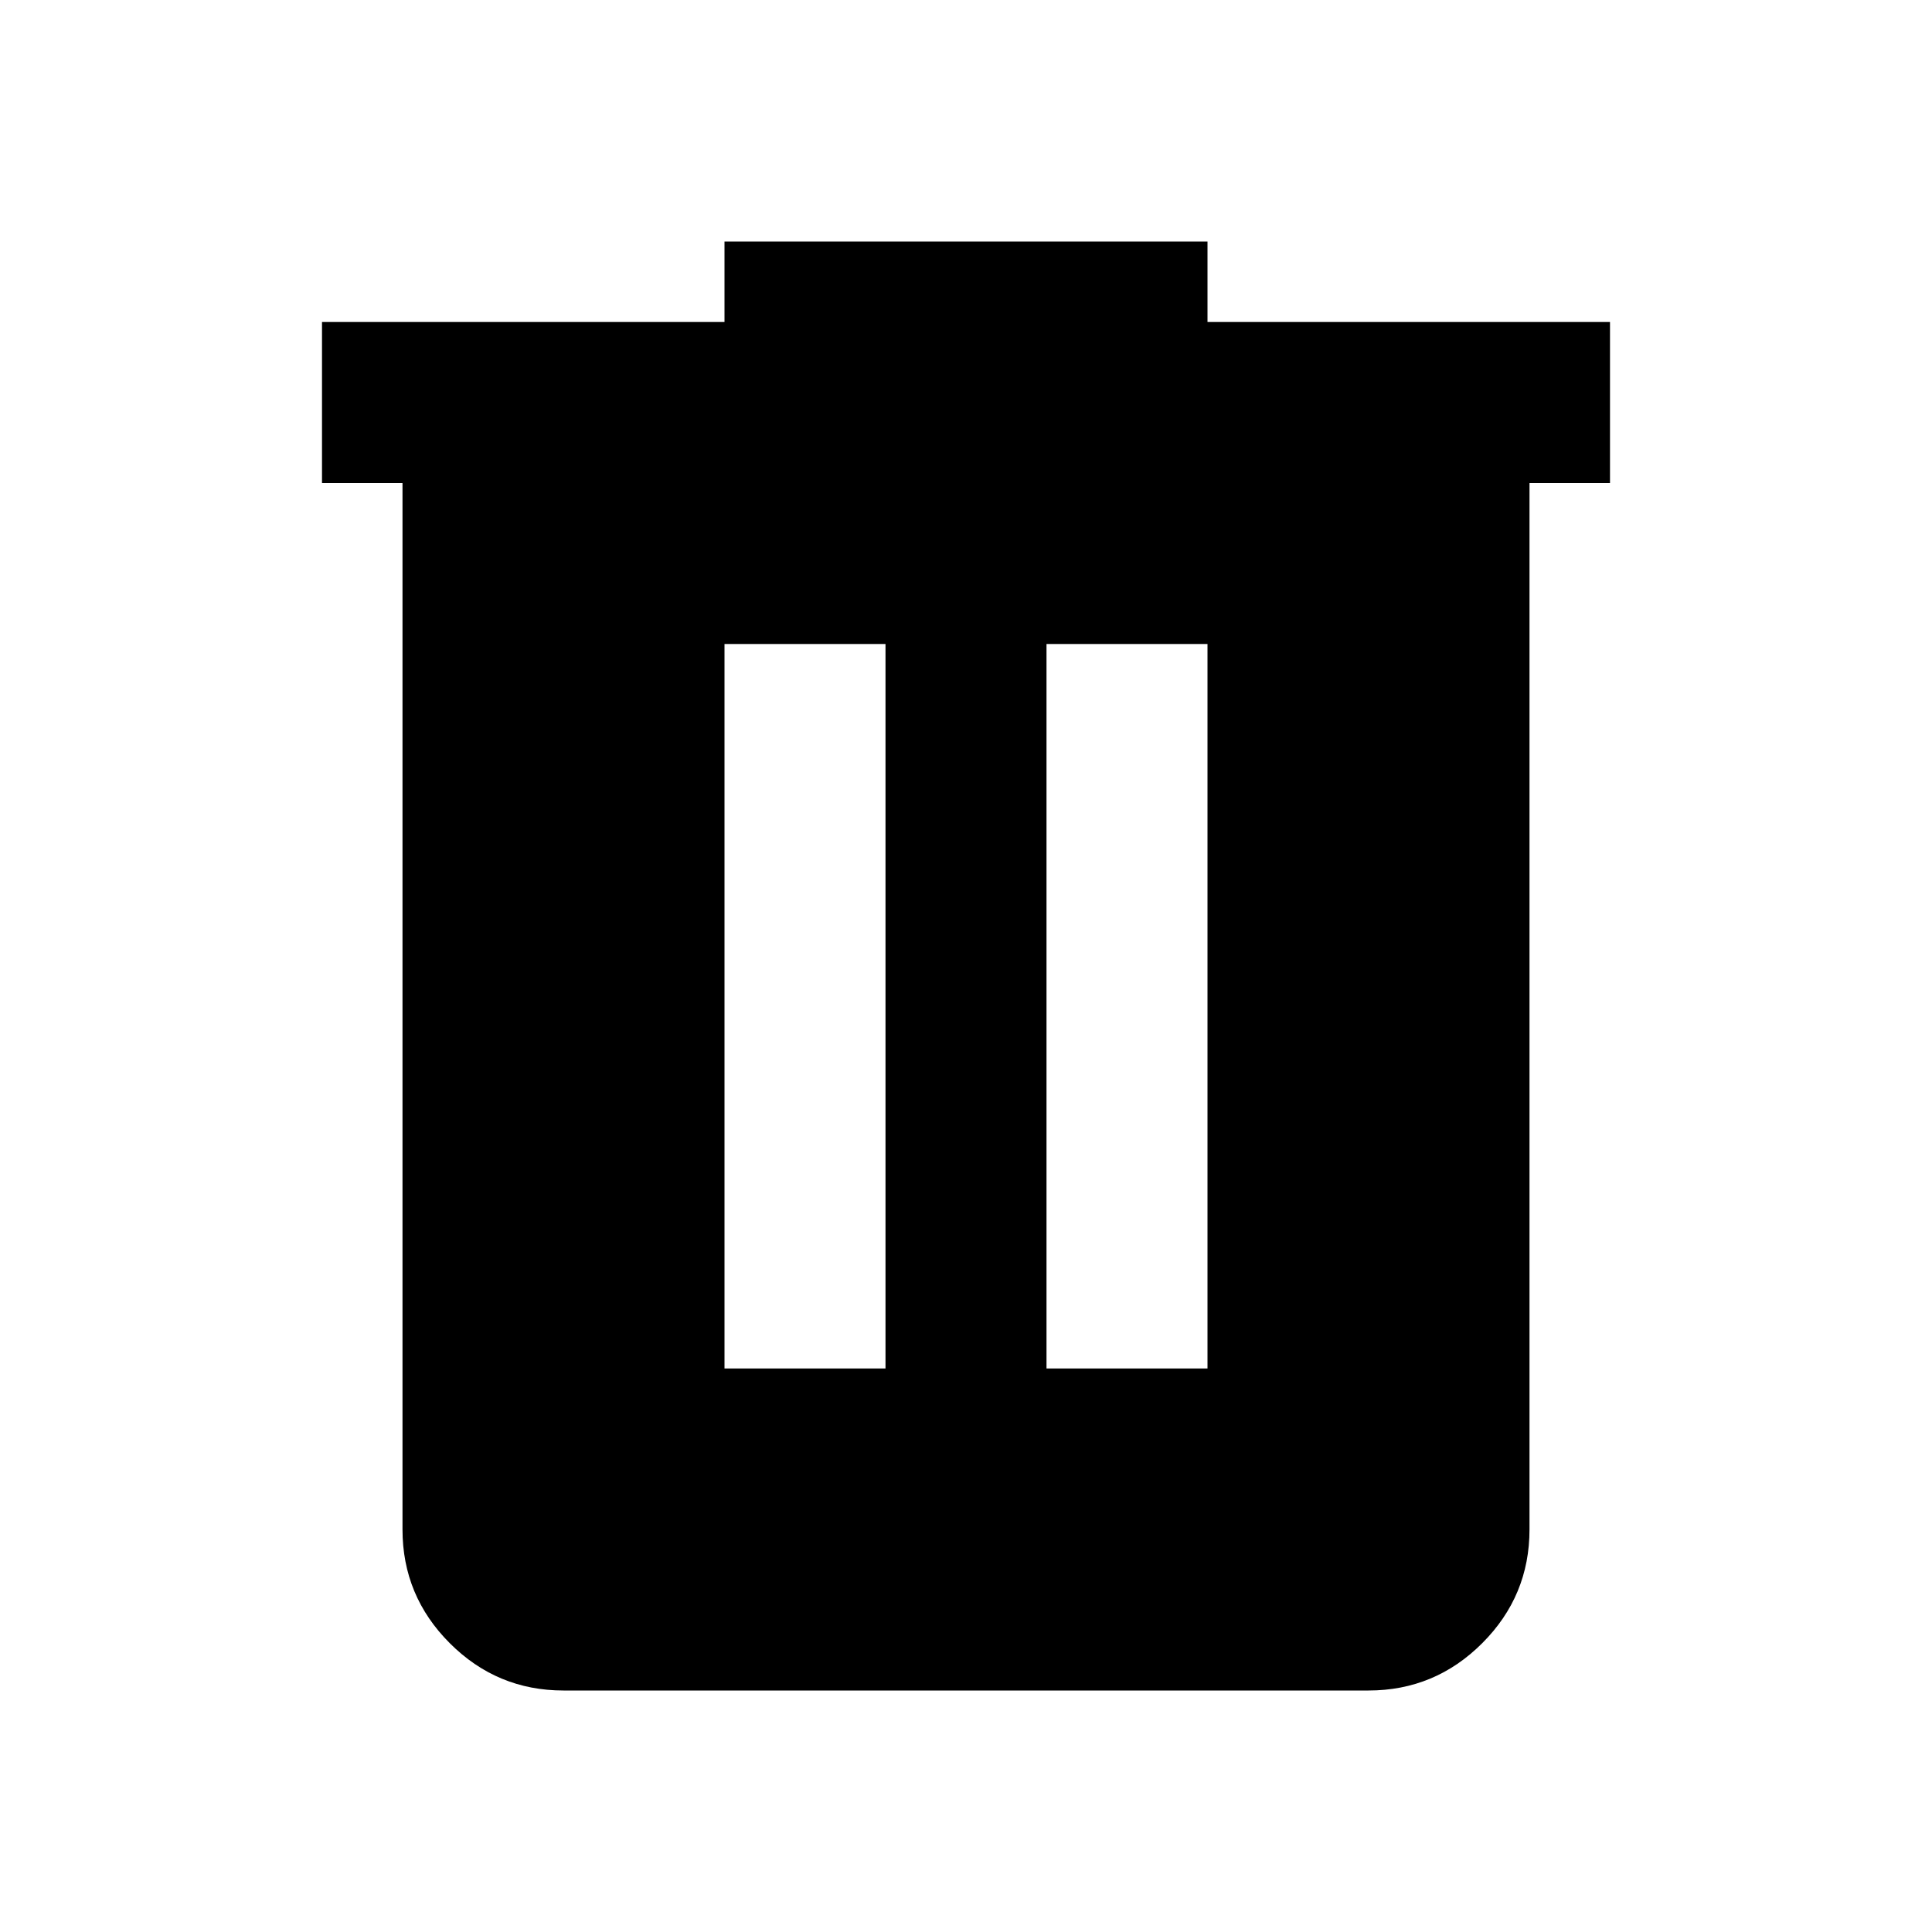
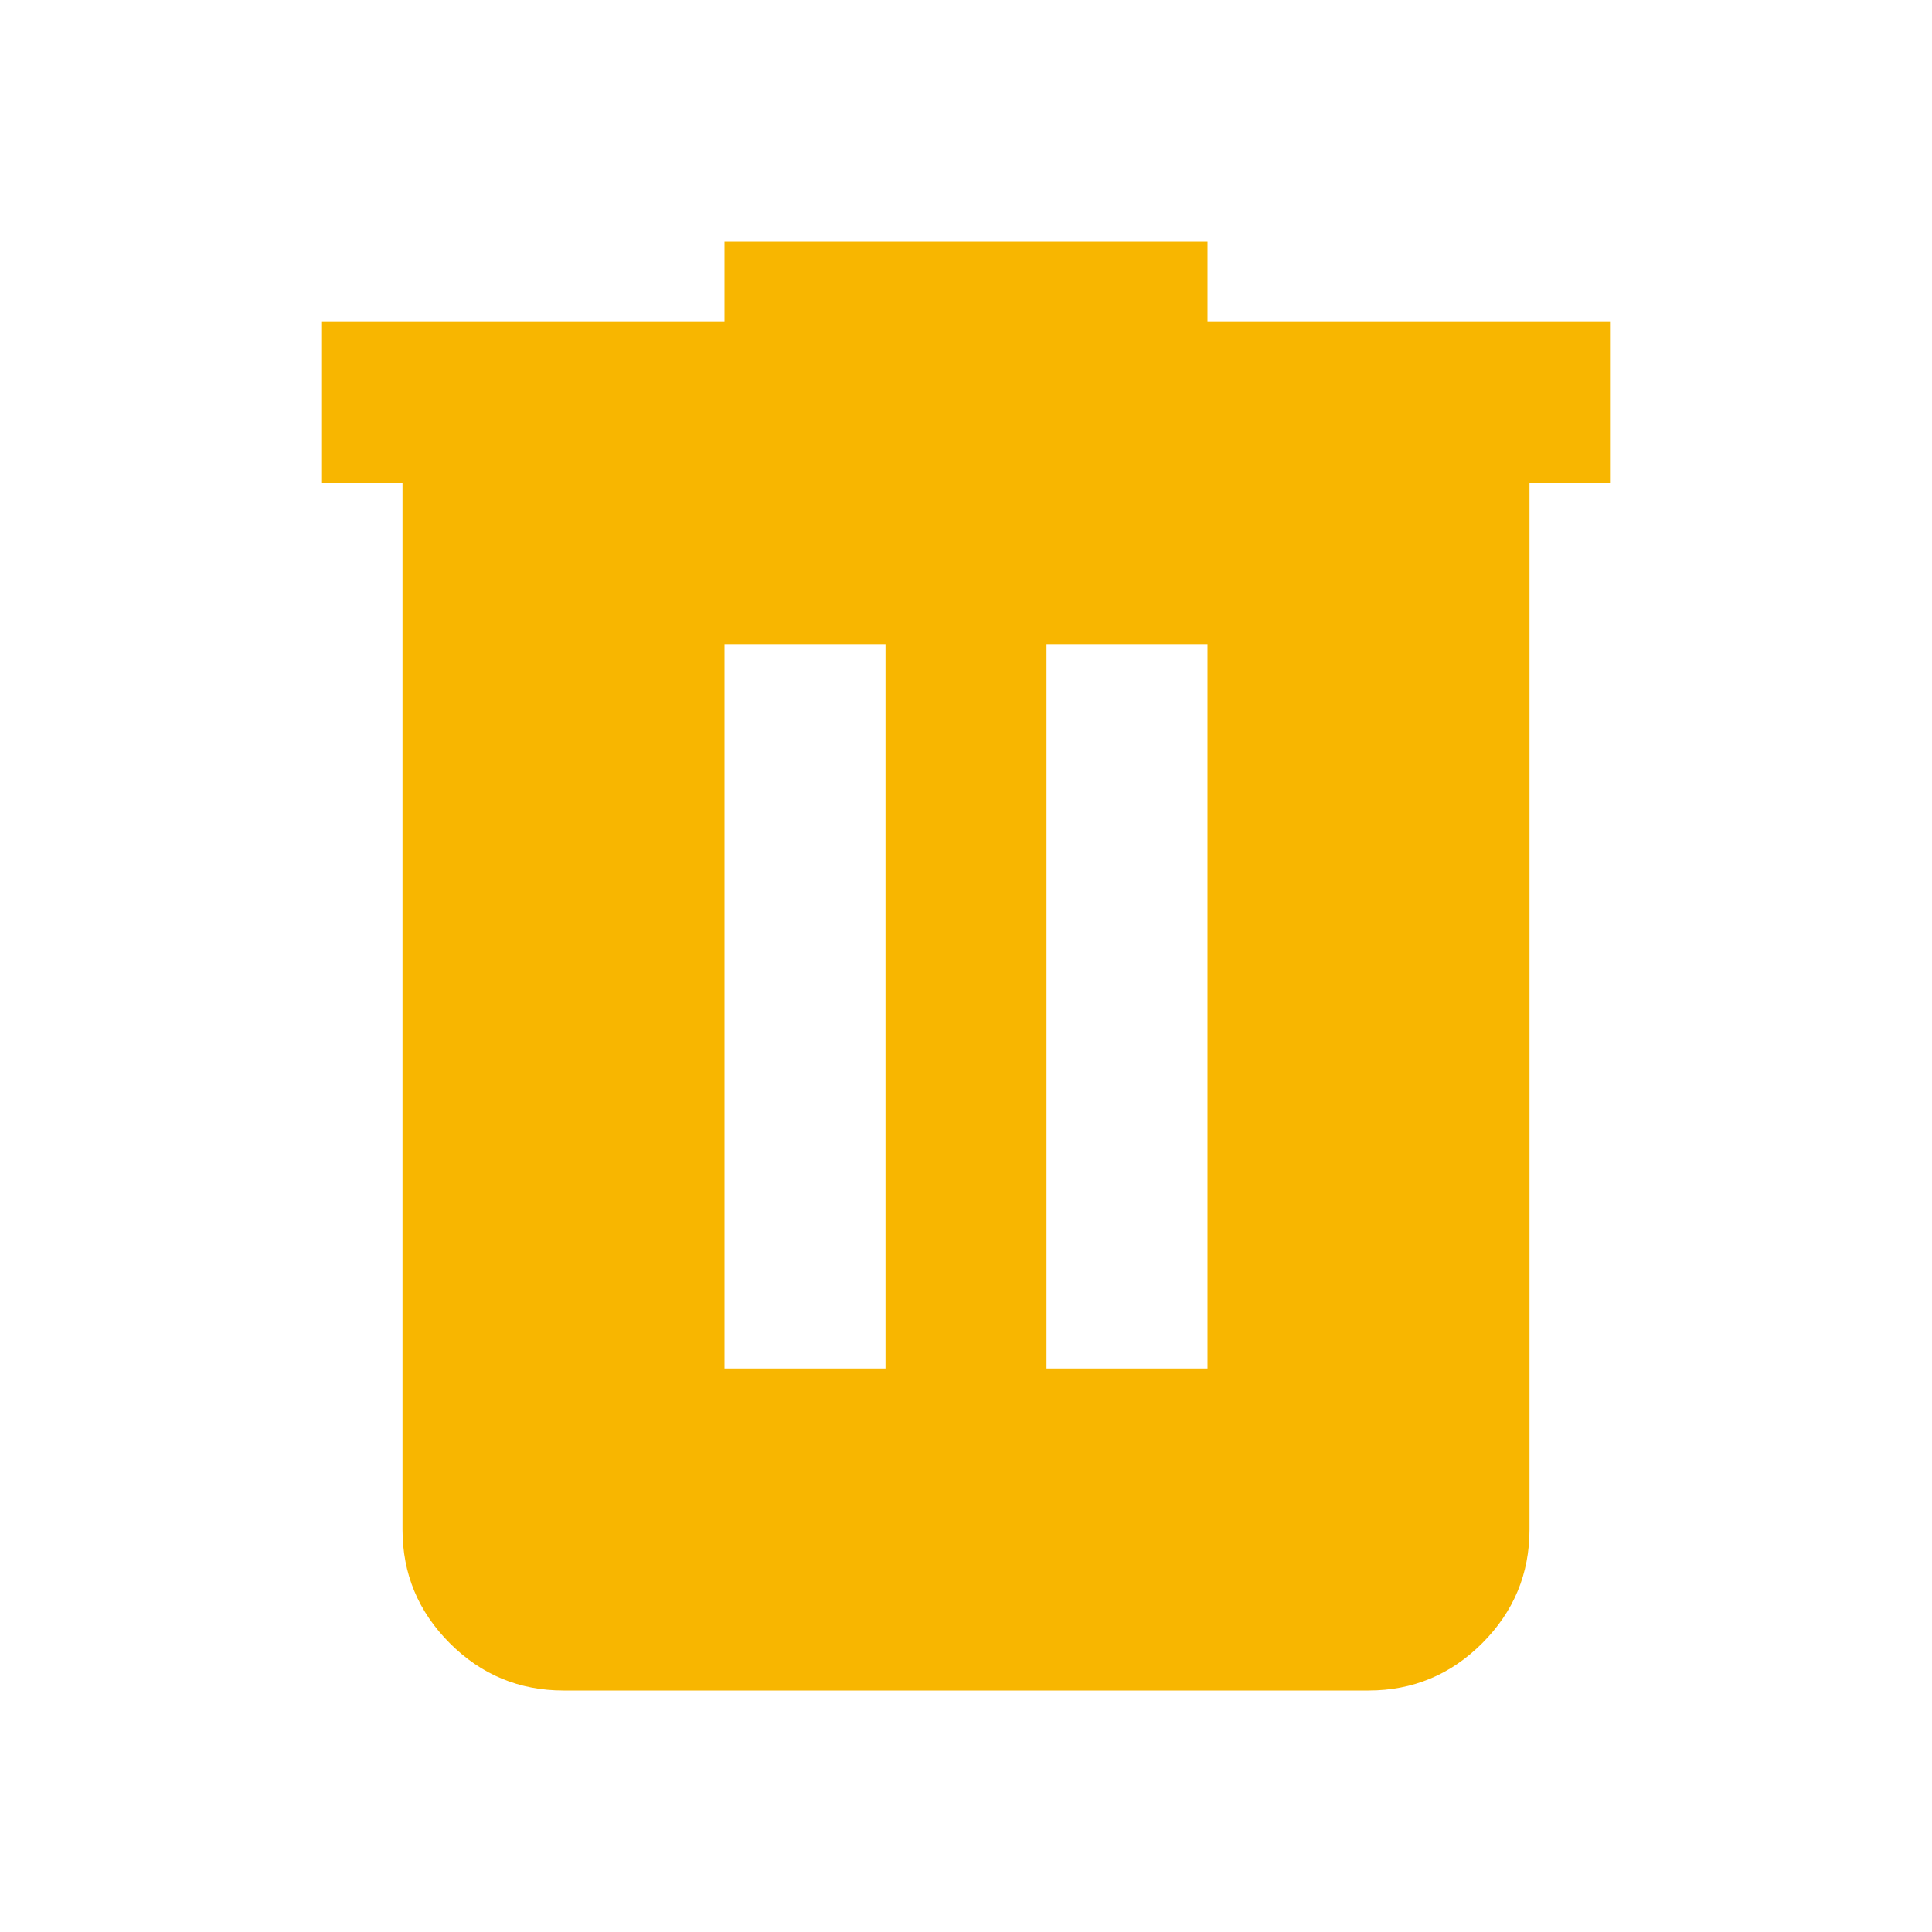
- <svg xmlns="http://www.w3.org/2000/svg" height="24px" viewBox="0 -960 960 960" width="24px" fill="#000">
+ <svg xmlns="http://www.w3.org/2000/svg" height="24px" viewBox="0 -960 960 960" width="24px" fill="#f8b600">
  <path d="M280-120q-33 0-56.5-23.5T200-200v-520h-40v-80h200v-40h240v40h200v80h-40v520q0 33-23.5 56.5T680-120H280Zm80-160h80v-360h-80v360Zm160 0h80v-360h-80v360Z" />
</svg>
